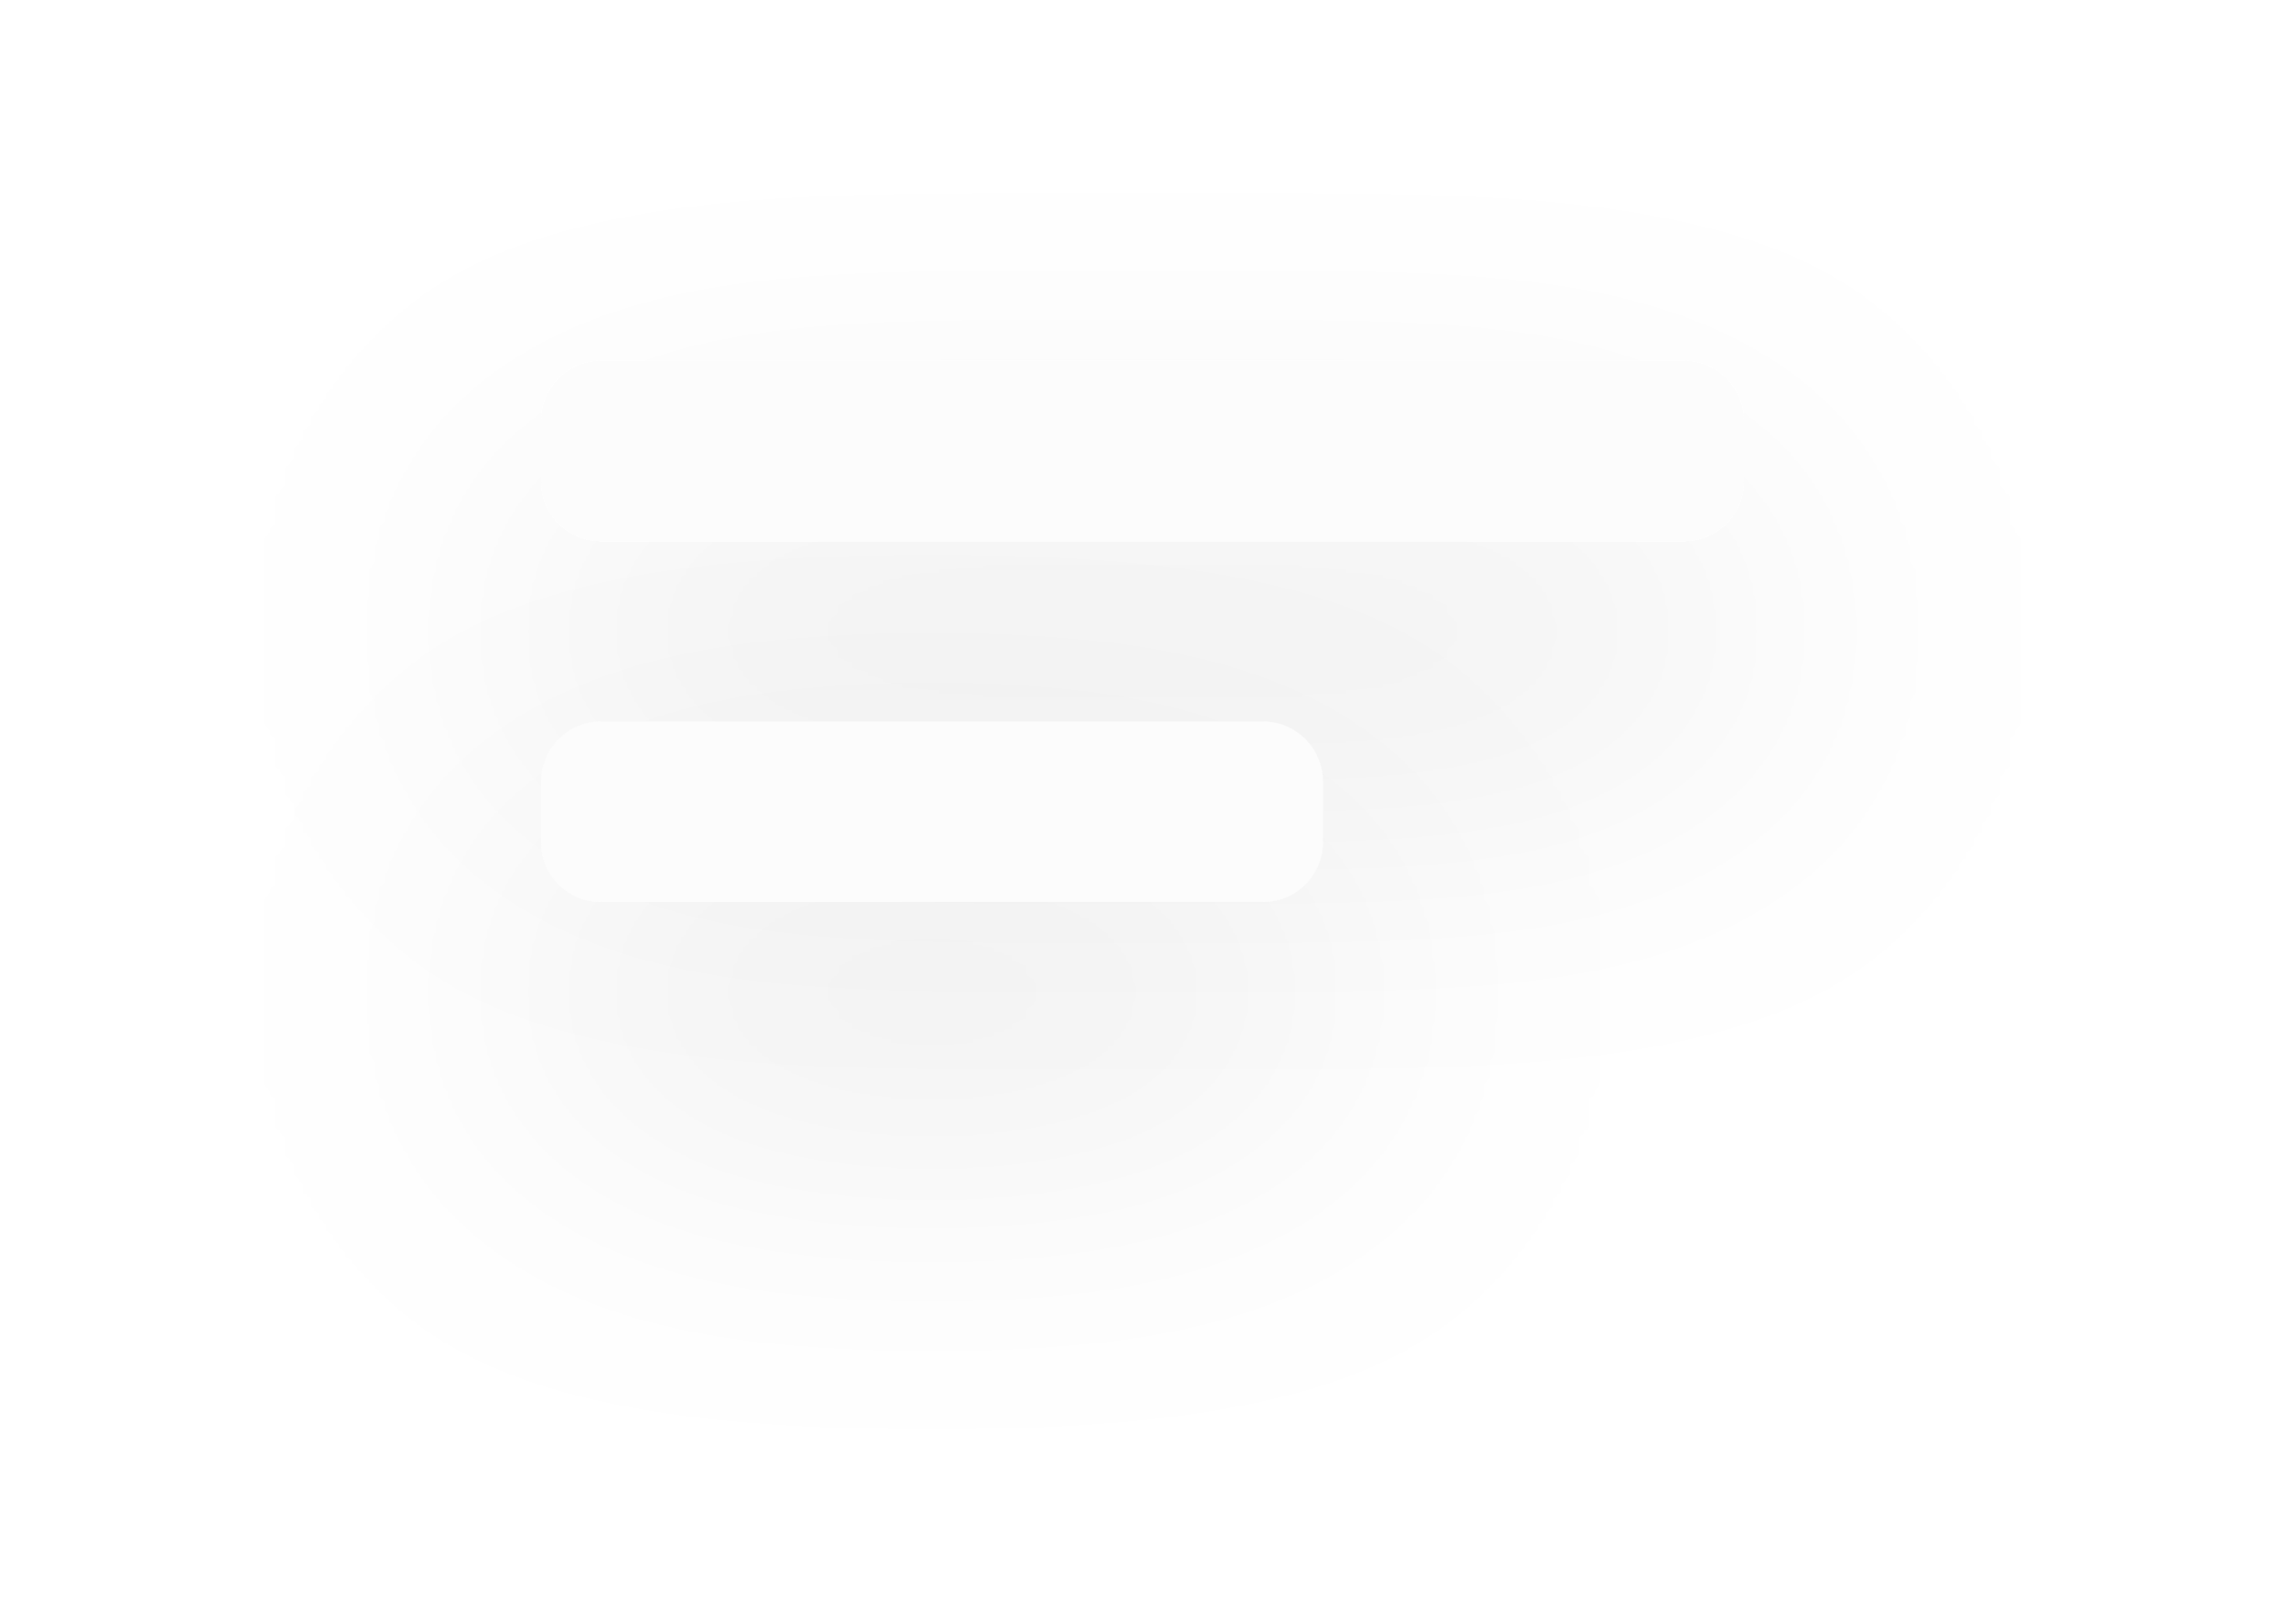
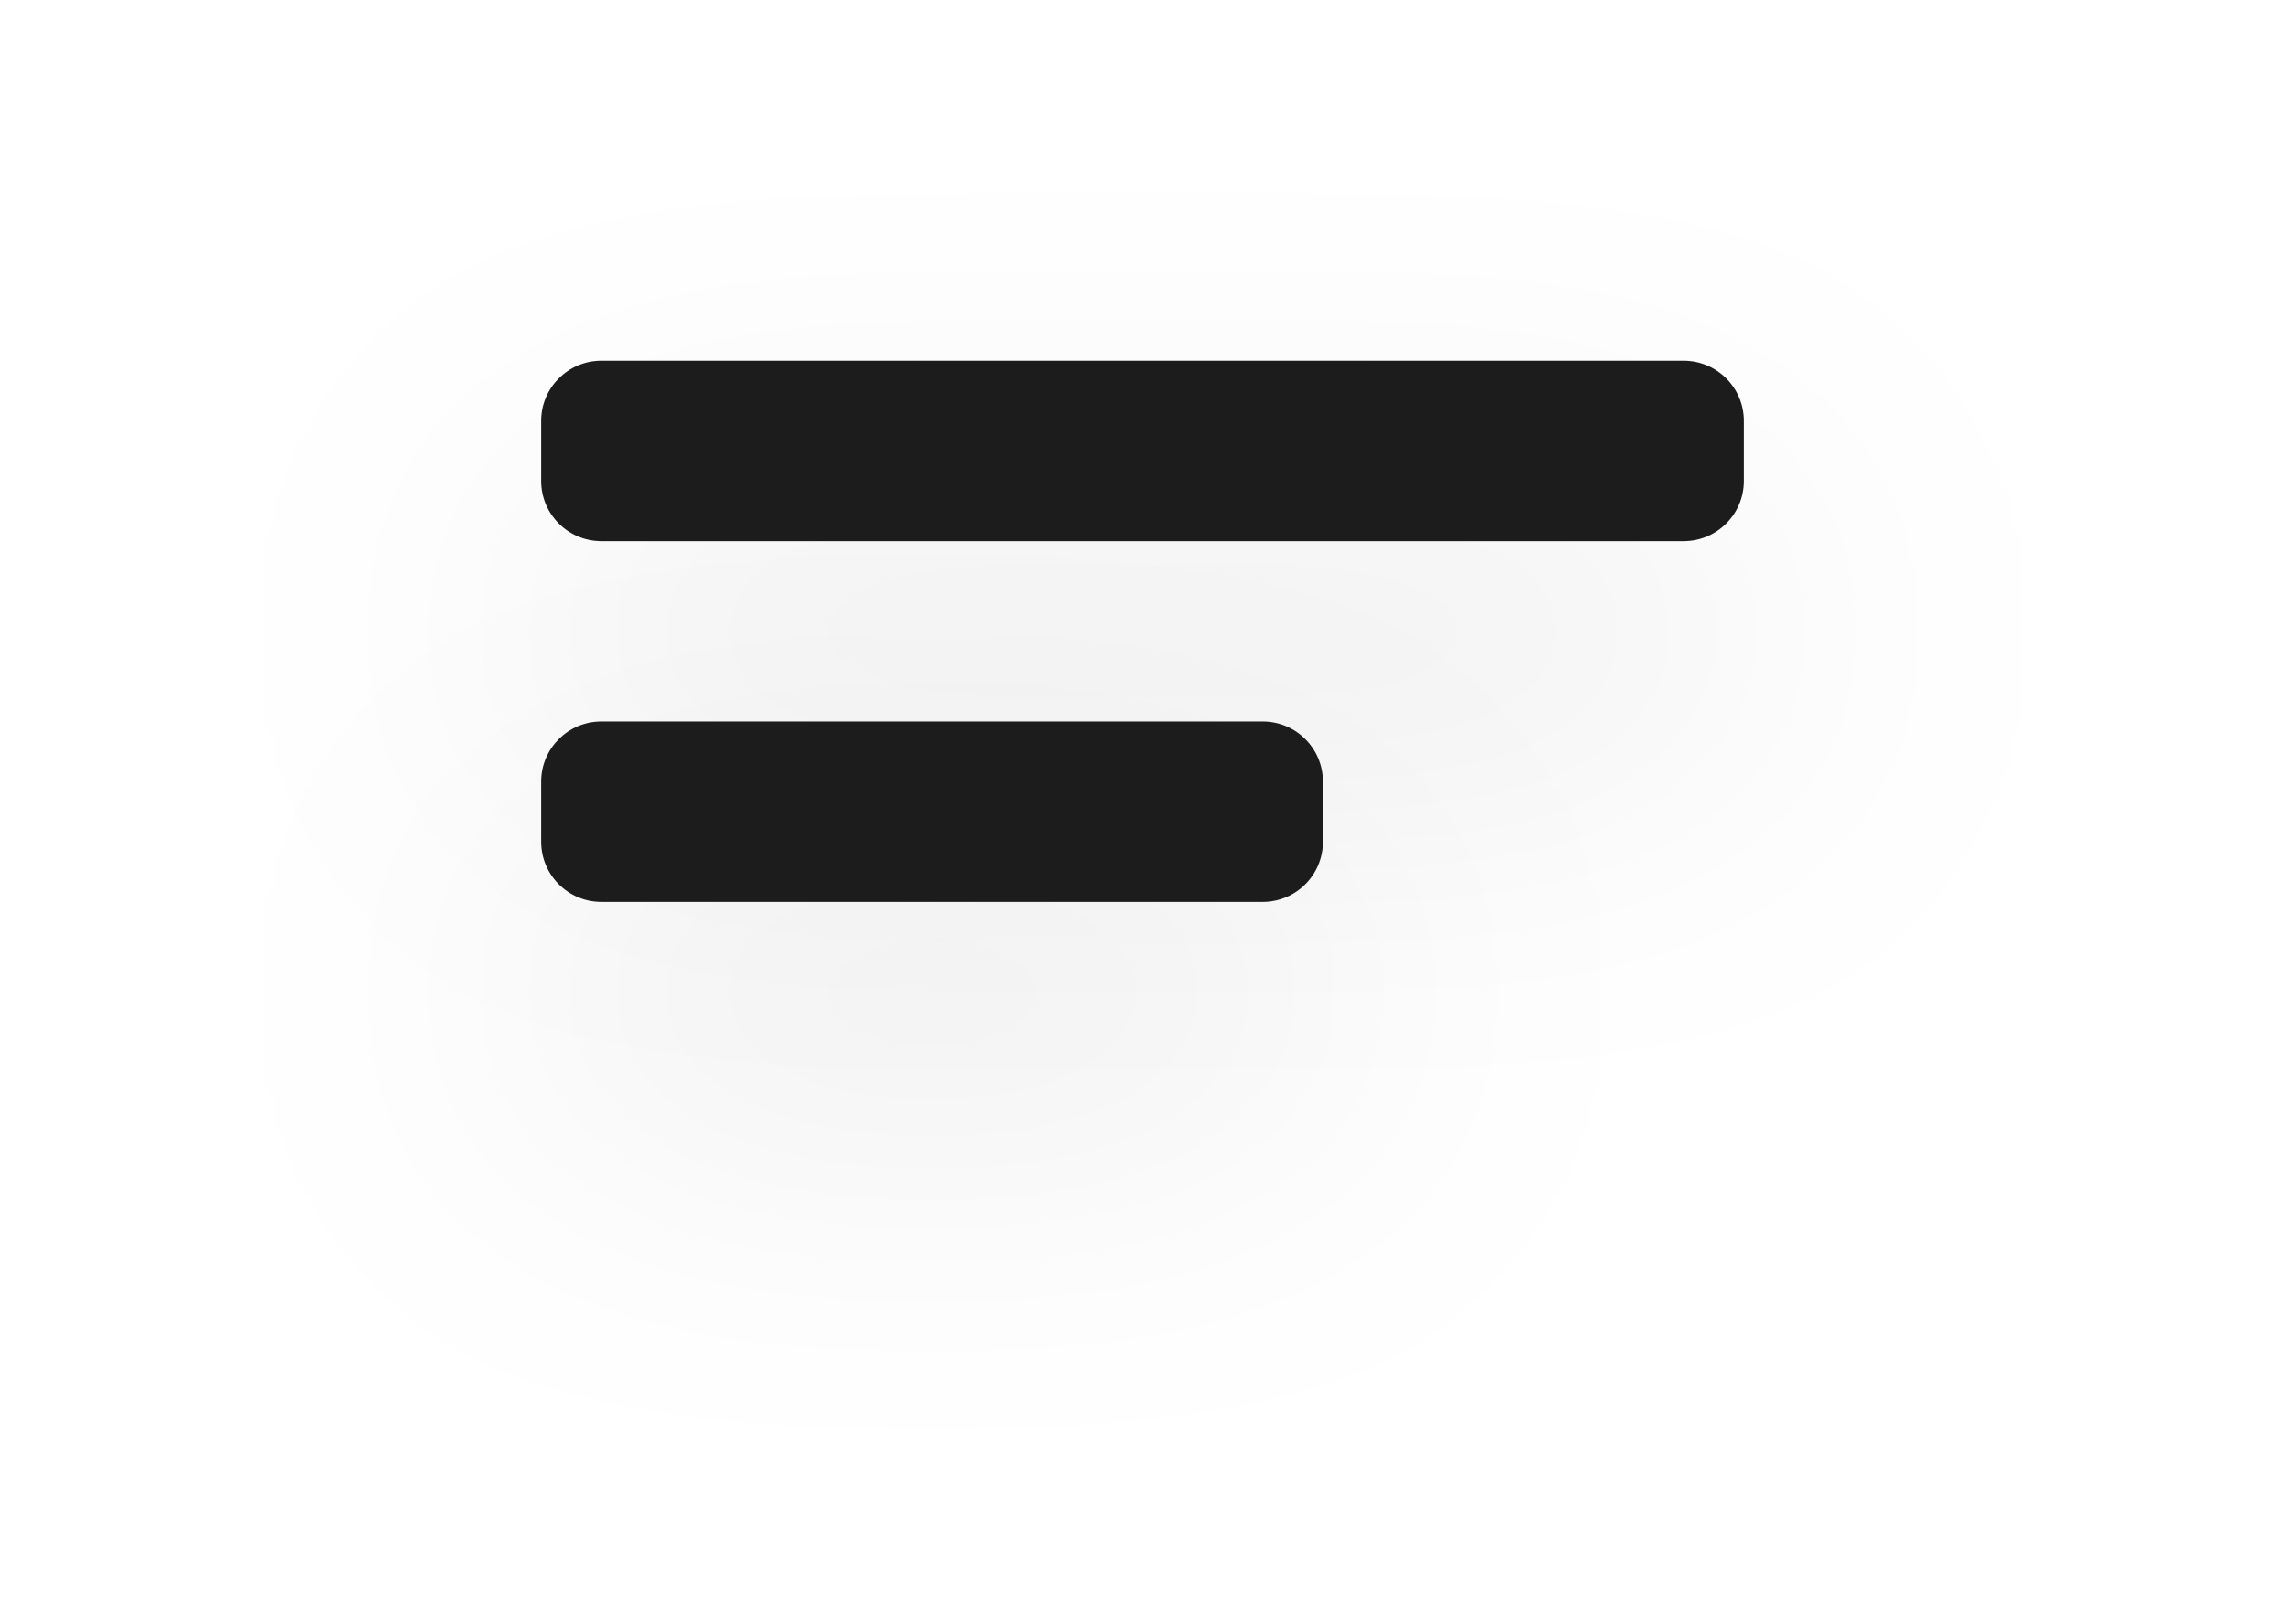
<svg xmlns="http://www.w3.org/2000/svg" width="38" height="27" viewBox="0 0 38 27">
  <defs>
    <filter id="Rectangle_4" x="0" y="0" width="38" height="21" filterUnits="userSpaceOnUse">
      <feOffset dy="3" input="SourceAlpha" />
      <feGaussianBlur stdDeviation="3" result="blur" />
      <feFlood flood-opacity="0.102" />
      <feComposite operator="in" in2="blur" />
      <feComposite in="SourceGraphic" />
    </filter>
    <filter id="Rectangle_5" x="0" y="6" width="31" height="21" filterUnits="userSpaceOnUse">
      <feOffset dy="3" input="SourceAlpha" />
      <feGaussianBlur stdDeviation="3" result="blur-2" />
      <feFlood flood-opacity="0.102" />
      <feComposite operator="in" in2="blur-2" />
      <feComposite in="SourceGraphic" />
    </filter>
  </defs>
  <g id="Menu" transform="translate(9 6)">
    <g transform="matrix(1, 0, 0, 1, -9, -6)" filter="url(#Rectangle_4)">
-       <rect id="Rectangle_4-2" data-name="Rectangle 4" width="20" height="3" rx="1" transform="translate(9 6)" fill="#fcfcfc" />
+       <rect id="Rectangle_4-2" data-name="Rectangle 4" width="20" height="3" rx="1" transform="translate(9 6)" fill="#1a1a1a" />
    </g>
    <g transform="matrix(1, 0, 0, 1, -9, -6)" filter="url(#Rectangle_5)">
-       <rect id="Rectangle_5-2" data-name="Rectangle 5" width="13" height="3" rx="1" transform="translate(9 12)" fill="#fcfcfc" />
+       <rect id="Rectangle_5-2" data-name="Rectangle 5" width="13" height="3" rx="1" transform="translate(9 12)" fill="#1a1a1a" />
    </g>
  </g>
</svg>
